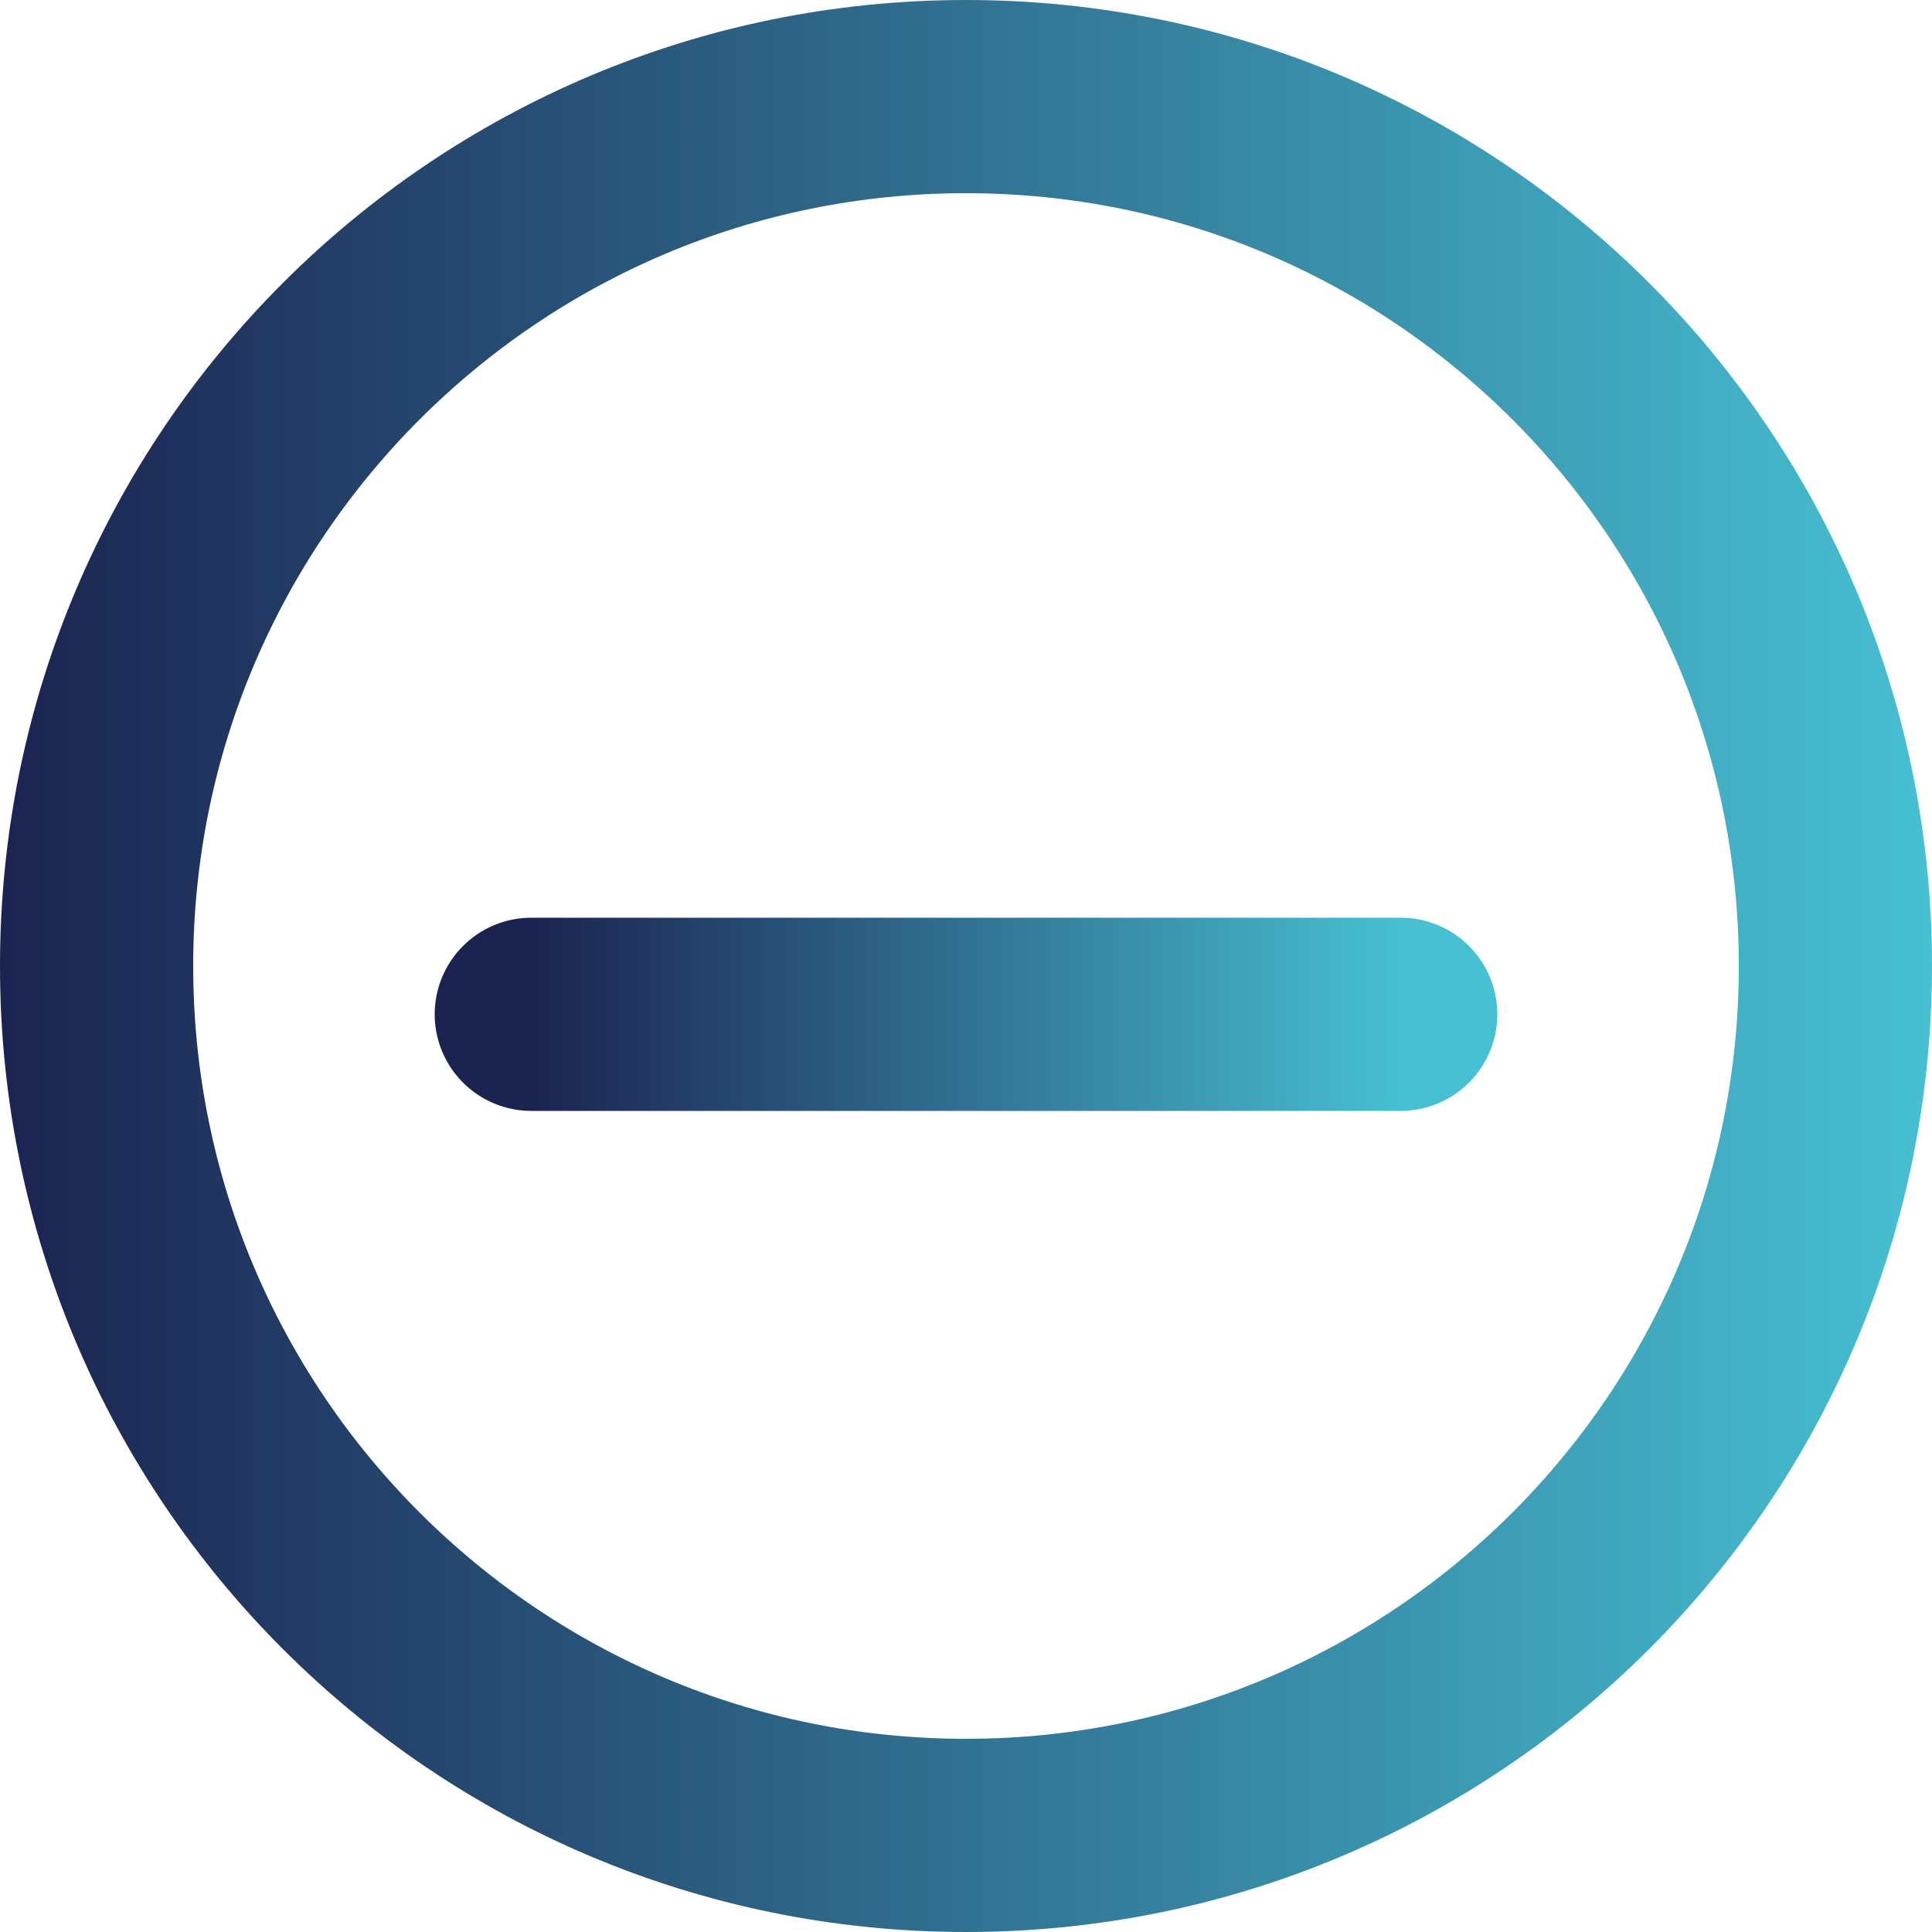
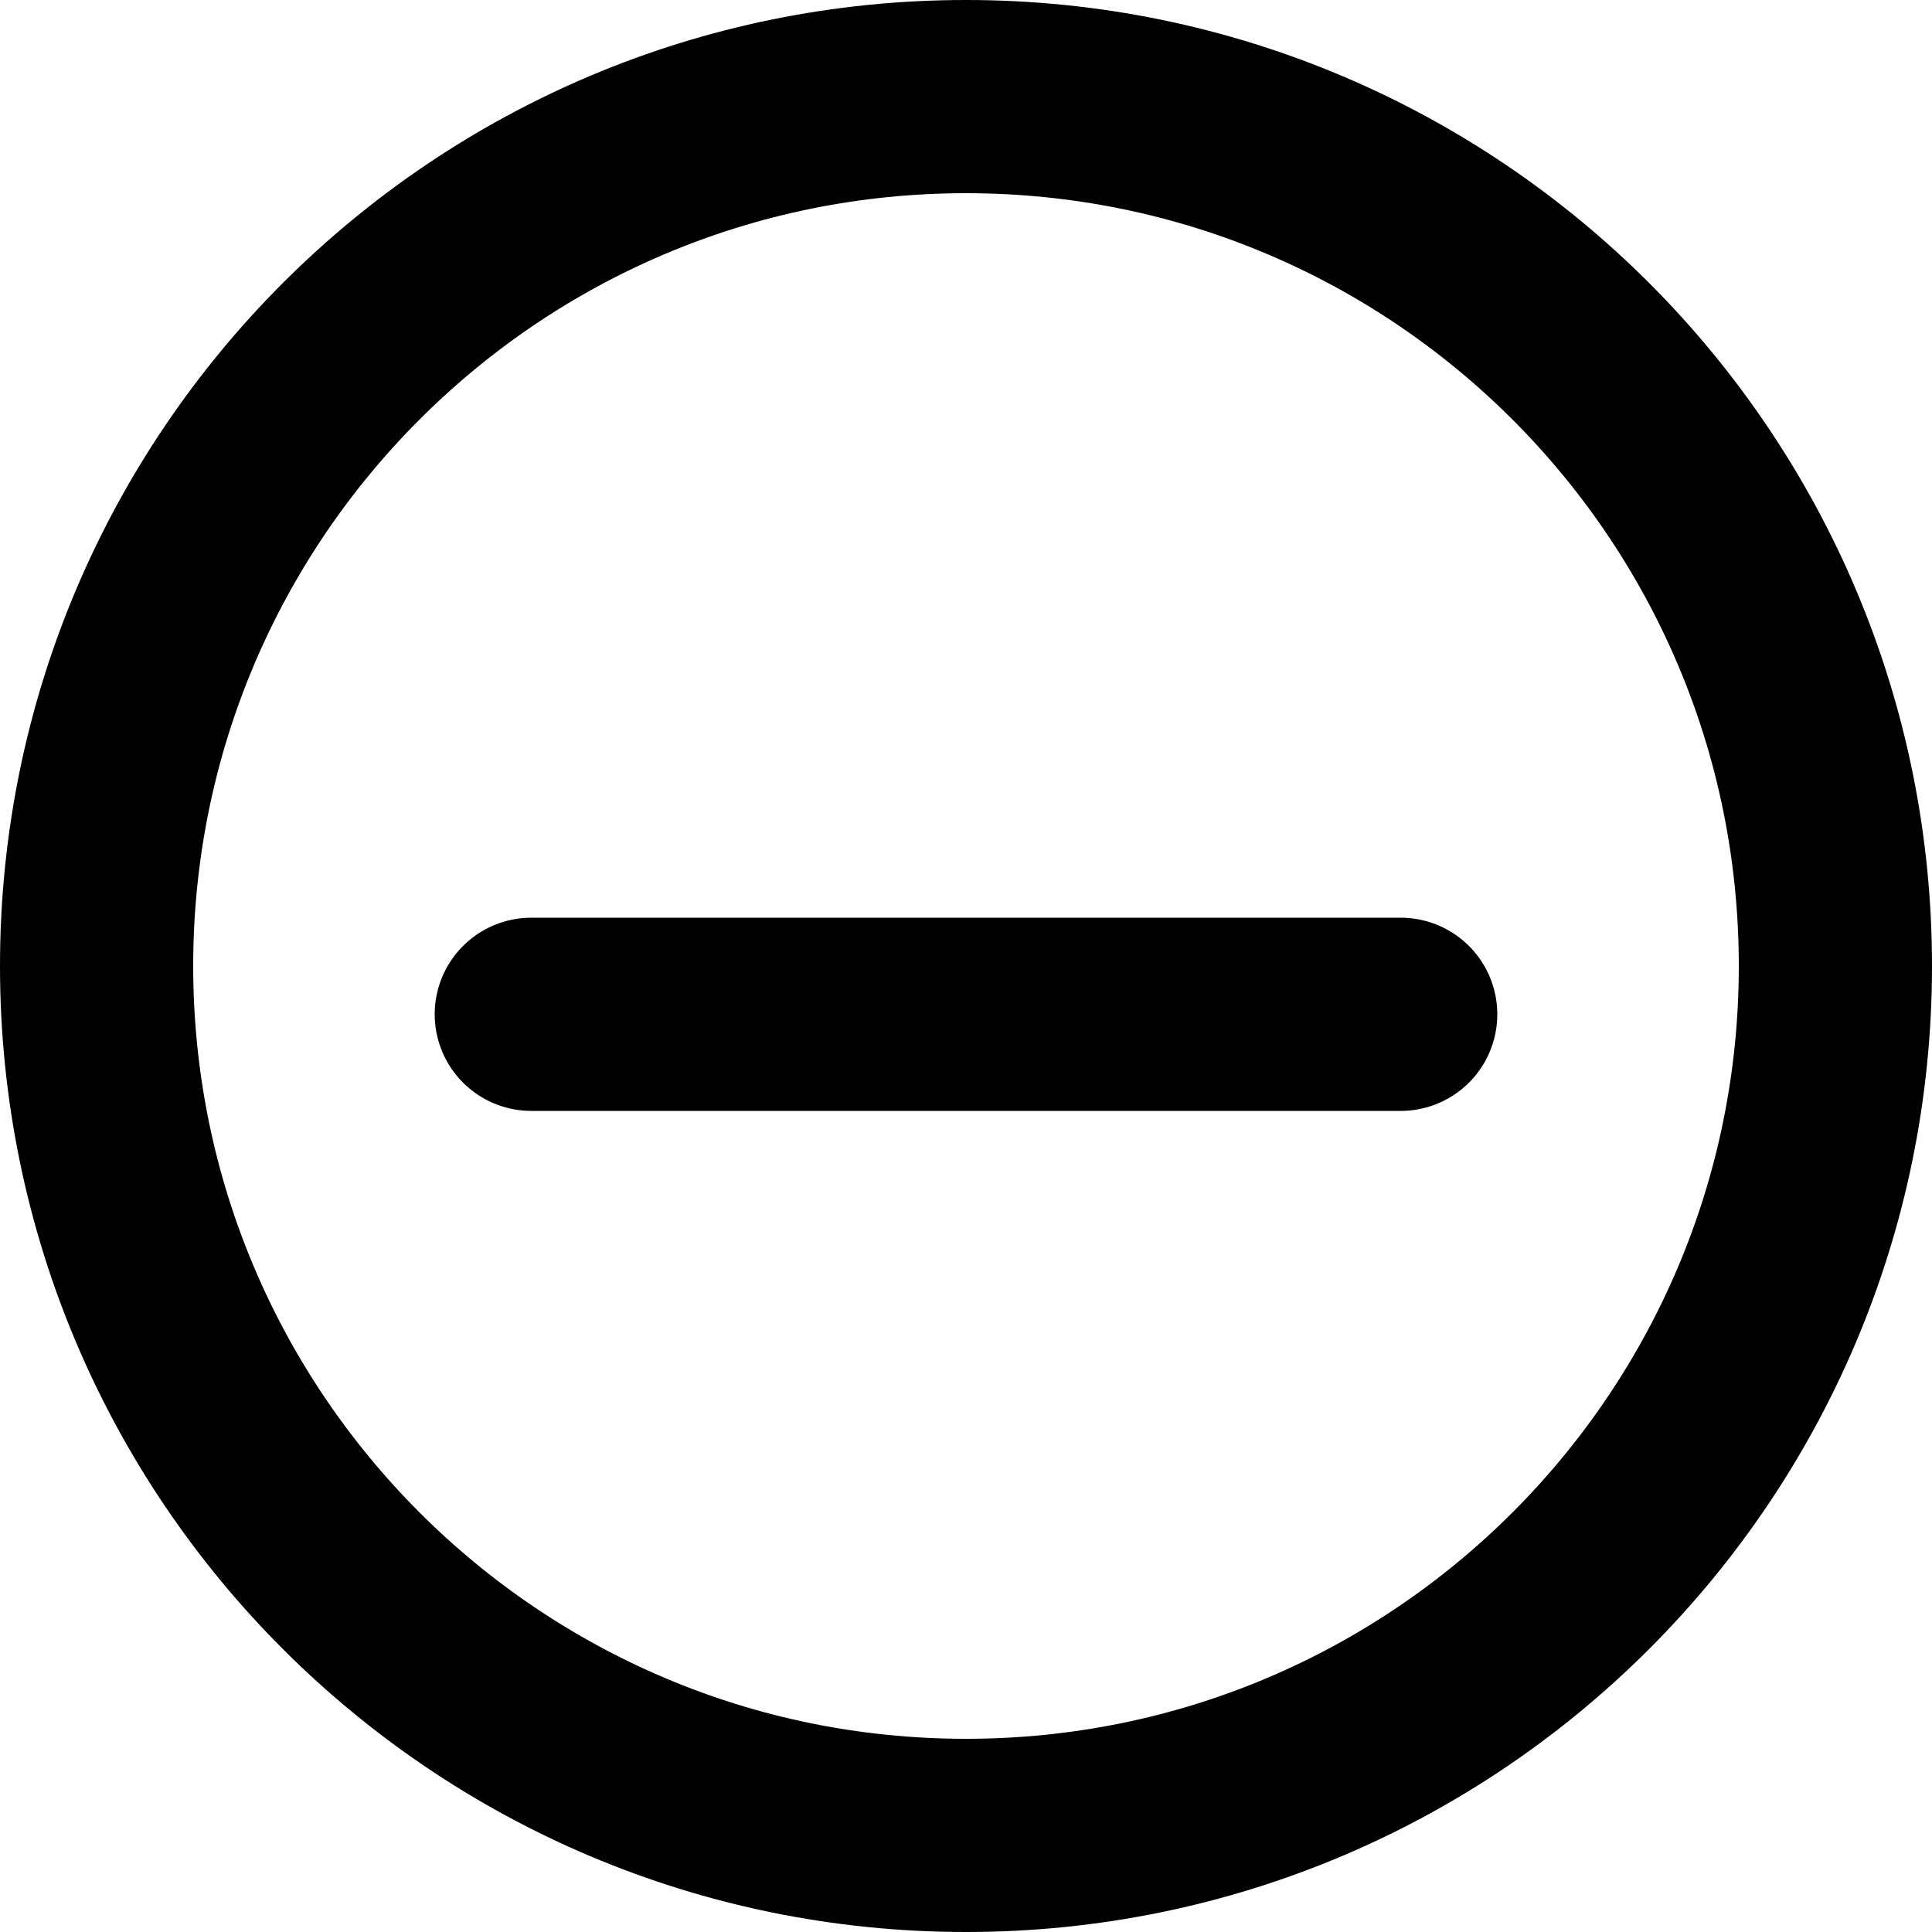
<svg xmlns="http://www.w3.org/2000/svg" width="20" height="20" viewBox="0 0 20 20" fill="none">
  <path d="M10 1C14.971 1 19 5.029 19 10C19 14.971 14.971 19 10 19C5.029 19 1 14.971 1 10C1 5.029 5.029 1 10 1Z" stroke="url(#paint0_linear_1568_13510)" stroke-width="2" />
  <path d="M5.5 10.5H14.5" stroke="url(#paint1_linear_1568_13510)" stroke-width="2" stroke-linecap="round" />
  <defs>
    <linearGradient id="paint0_linear_1568_13510" x1="0" y1="10" x2="20" y2="10" gradientUnits="userSpaceOnUse">
-       <stop stop-color="#1B2351" />
-       <stop offset="1" stop-color="#47C0D2" />
+       <stop stopColor="#1B2351" />
+       <stop offset="1" stopColor="#47C0D2" />
    </linearGradient>
    <linearGradient id="paint1_linear_1568_13510" x1="5.5" y1="11" x2="14.5" y2="11" gradientUnits="userSpaceOnUse">
-       <stop stop-color="#1B2351" />
-       <stop offset="1" stop-color="#47C0D2" />
+       <stop stopColor="#1B2351" />
+       <stop offset="1" stopColor="#47C0D2" />
    </linearGradient>
  </defs>
</svg>
